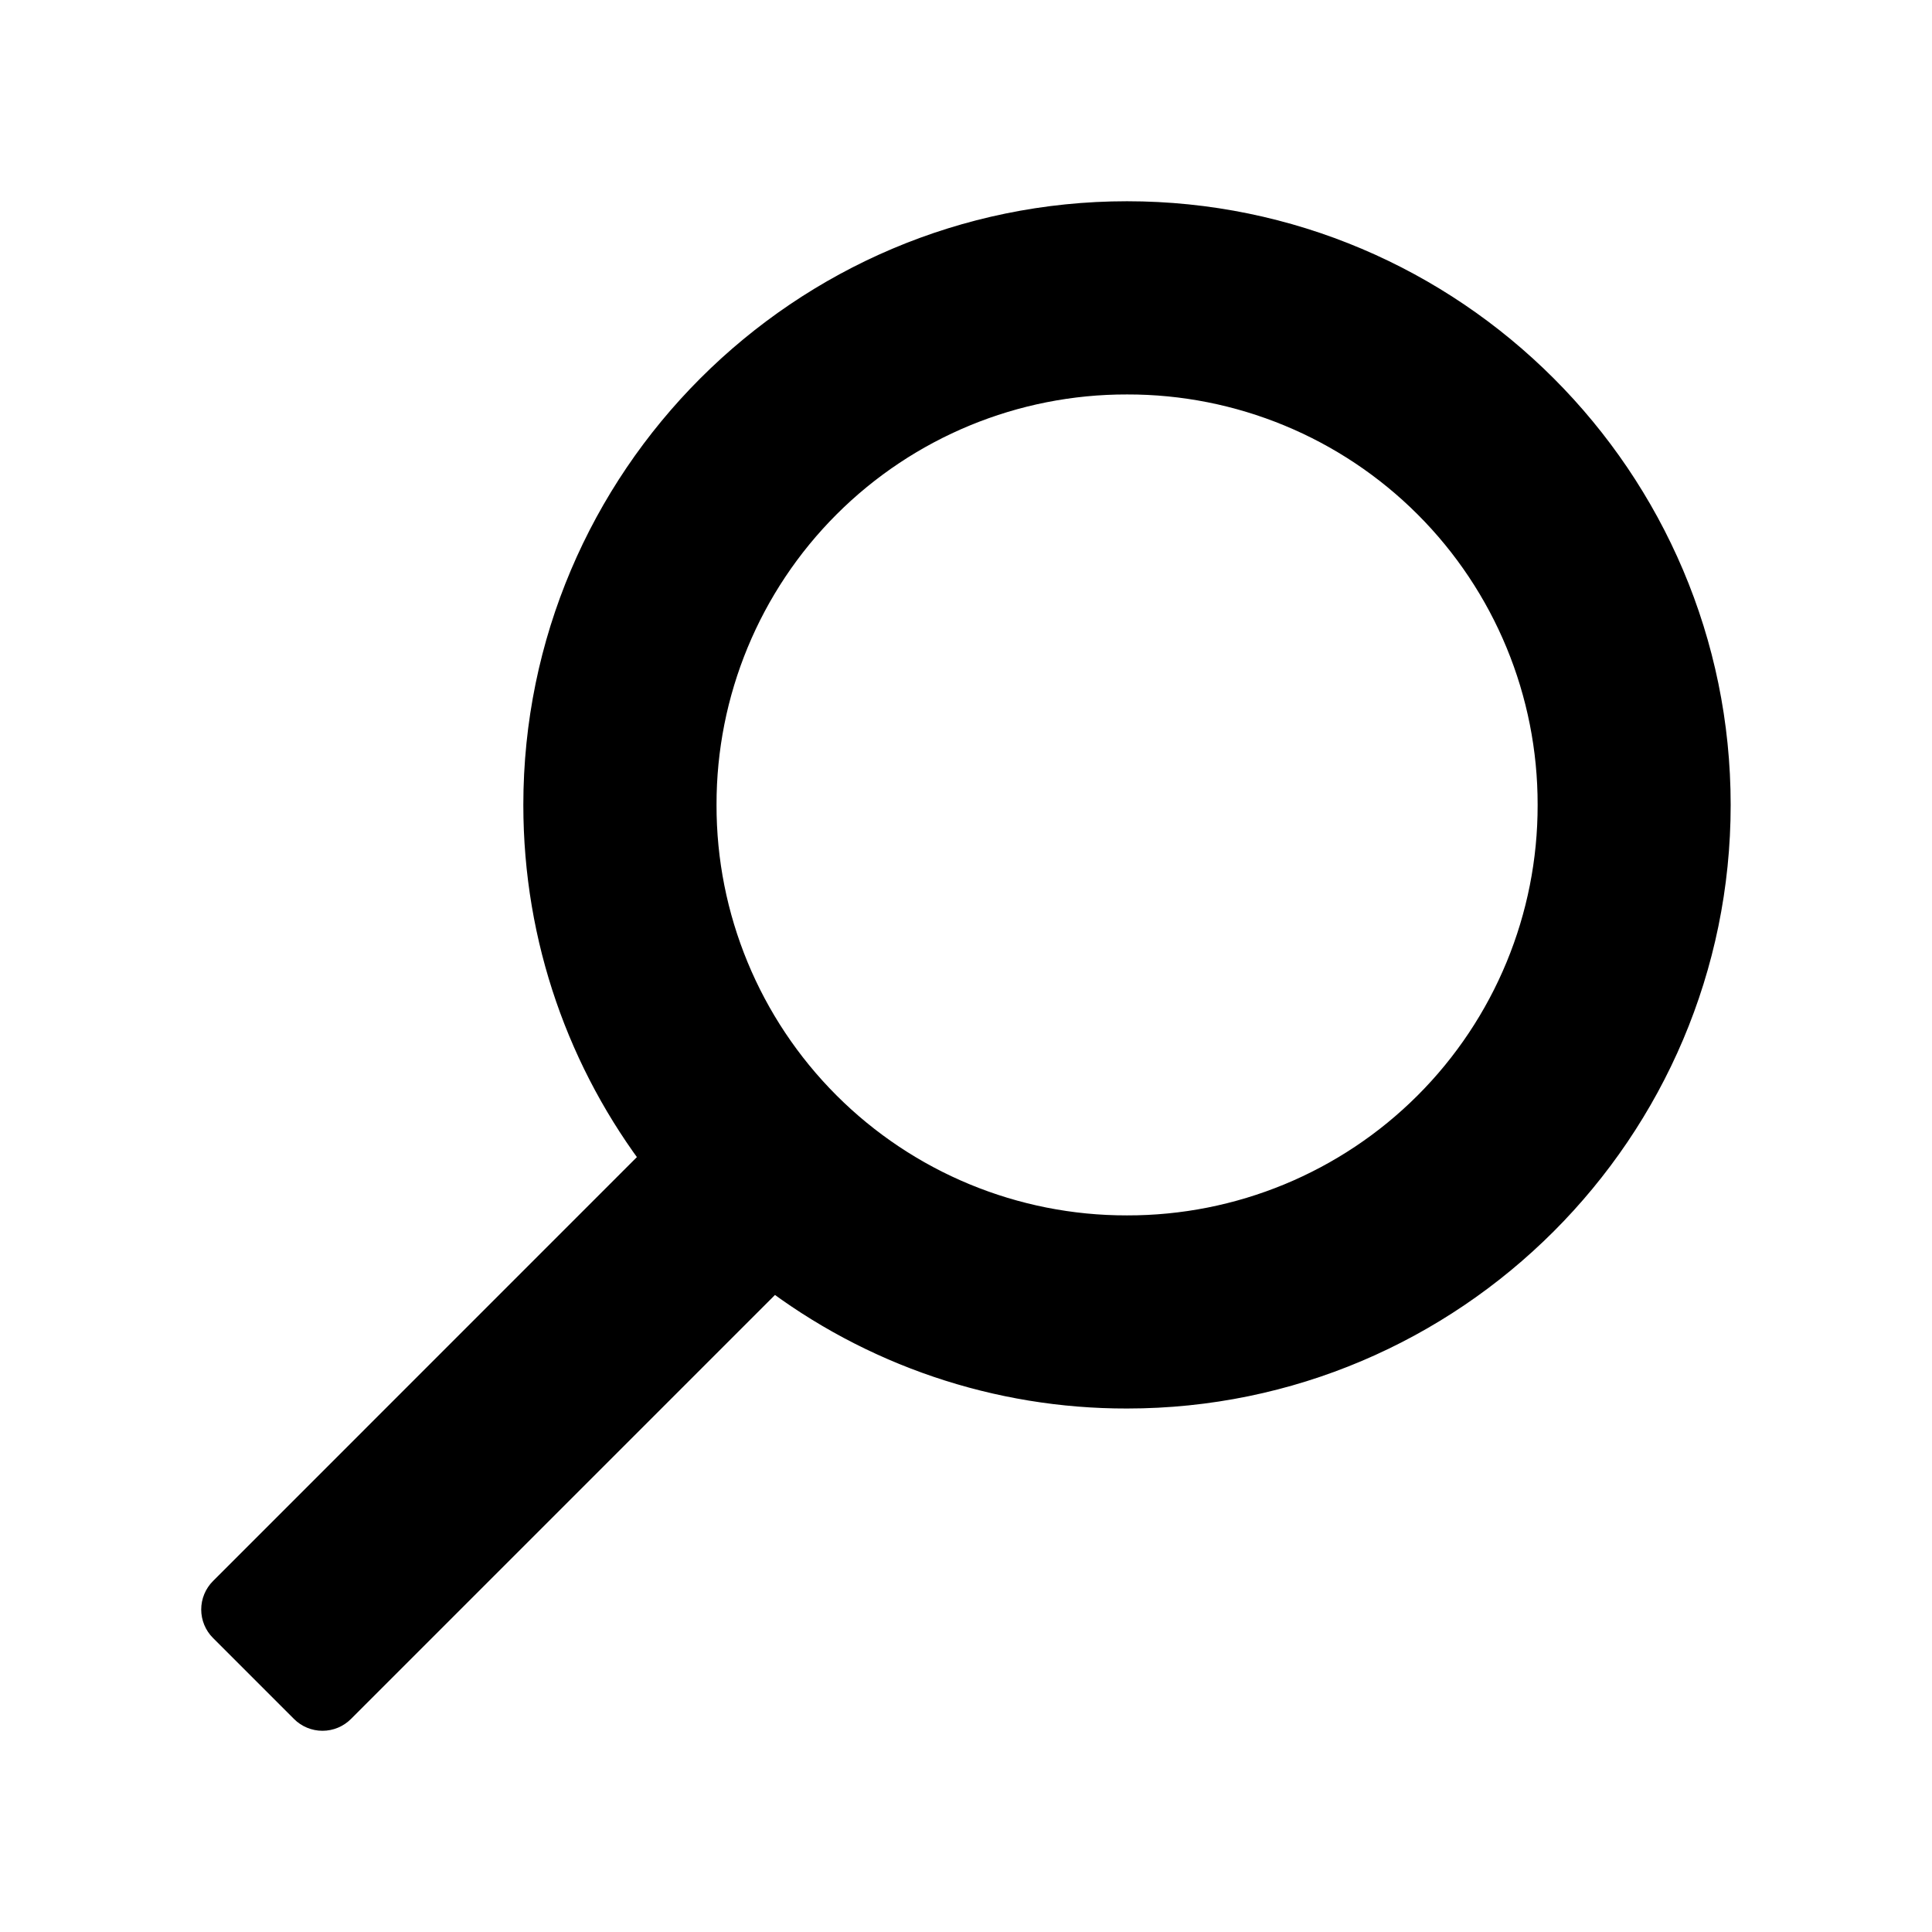
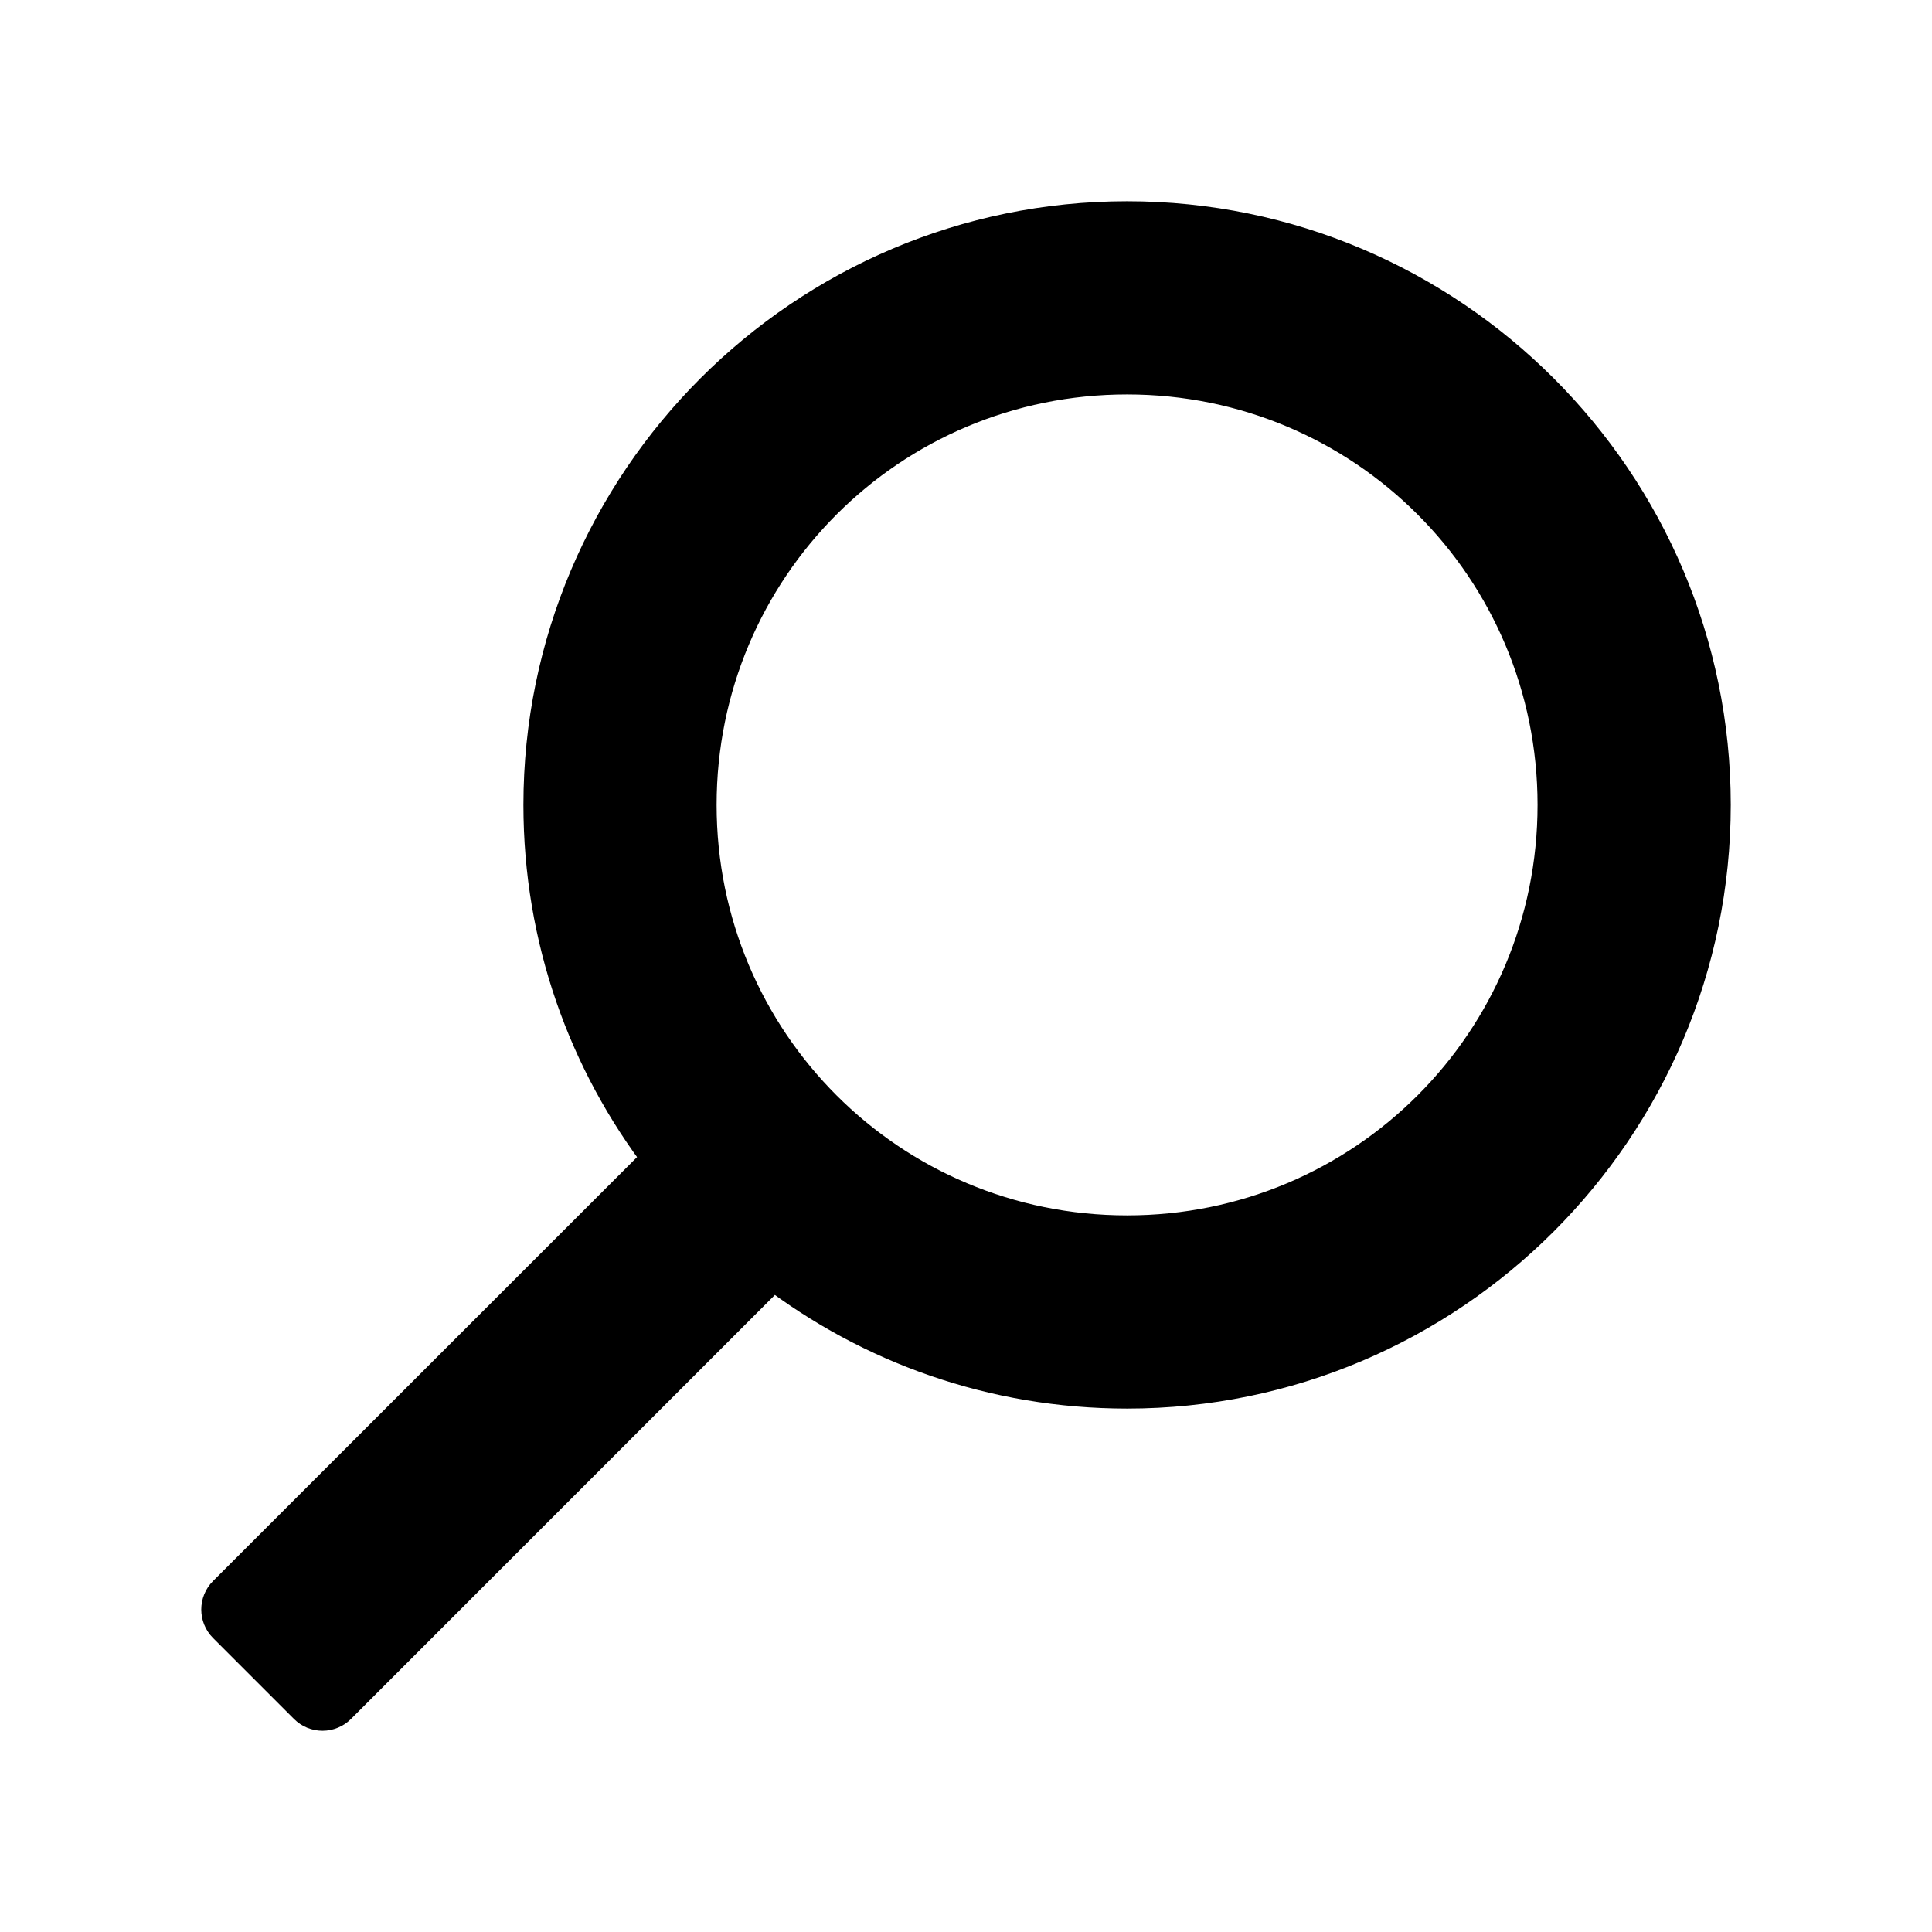
<svg xmlns="http://www.w3.org/2000/svg" width="24" height="24" viewBox="0 0 24 24" fill="none">
-   <path d="M2.823 19.817a.25.25 0 000 .354l1.006 1.006a.25.25 0 00.354 0l5.42-5.42A7.193 7.193 0 0014 17.247c3.996 0 7.249-3.253 7.249-7.248 0-3.996-3.253-7.249-7.249-7.249-3.995 0-7.249 3.253-7.249 7.249 0 1.654.554 3.178 1.49 4.399l-5.419 5.42zM14.001 4.65a5.339 5.339 0 015.35 5.349A5.339 5.339 0 0114 15.348a5.339 5.339 0 01-5.349-5.35 5.339 5.339 0 015.35-5.348z" fill="#000" stroke="#000" stroke-width=".5" stroke-linejoin="round" />
+   <path d="M2.823 19.817C2.726 19.915 2.726 20.073 2.823 20.171L3.829 21.177C3.876 21.224 3.94 21.25 4.006 21.25C4.072 21.25 4.136 21.224 4.183 21.177L9.602 15.757C10.823 16.694 12.347 17.248 14.001 17.248C17.997 17.248 21.25 13.994 21.25 9.999C21.25 6.003 17.997 2.75 14.001 2.75C10.006 2.75 6.752 6.003 6.752 9.999C6.752 11.653 7.306 13.177 8.243 14.398L2.823 19.817ZM14.001 4.65C16.963 4.65 19.35 7.037 19.35 9.999C19.35 12.961 16.963 15.348 14.001 15.348C11.039 15.348 8.652 12.961 8.652 9.999C8.652 7.037 11.039 4.65 14.001 4.65Z" fill="black" stroke="black" stroke-width="0.5" stroke-linejoin="round" />
</svg>
